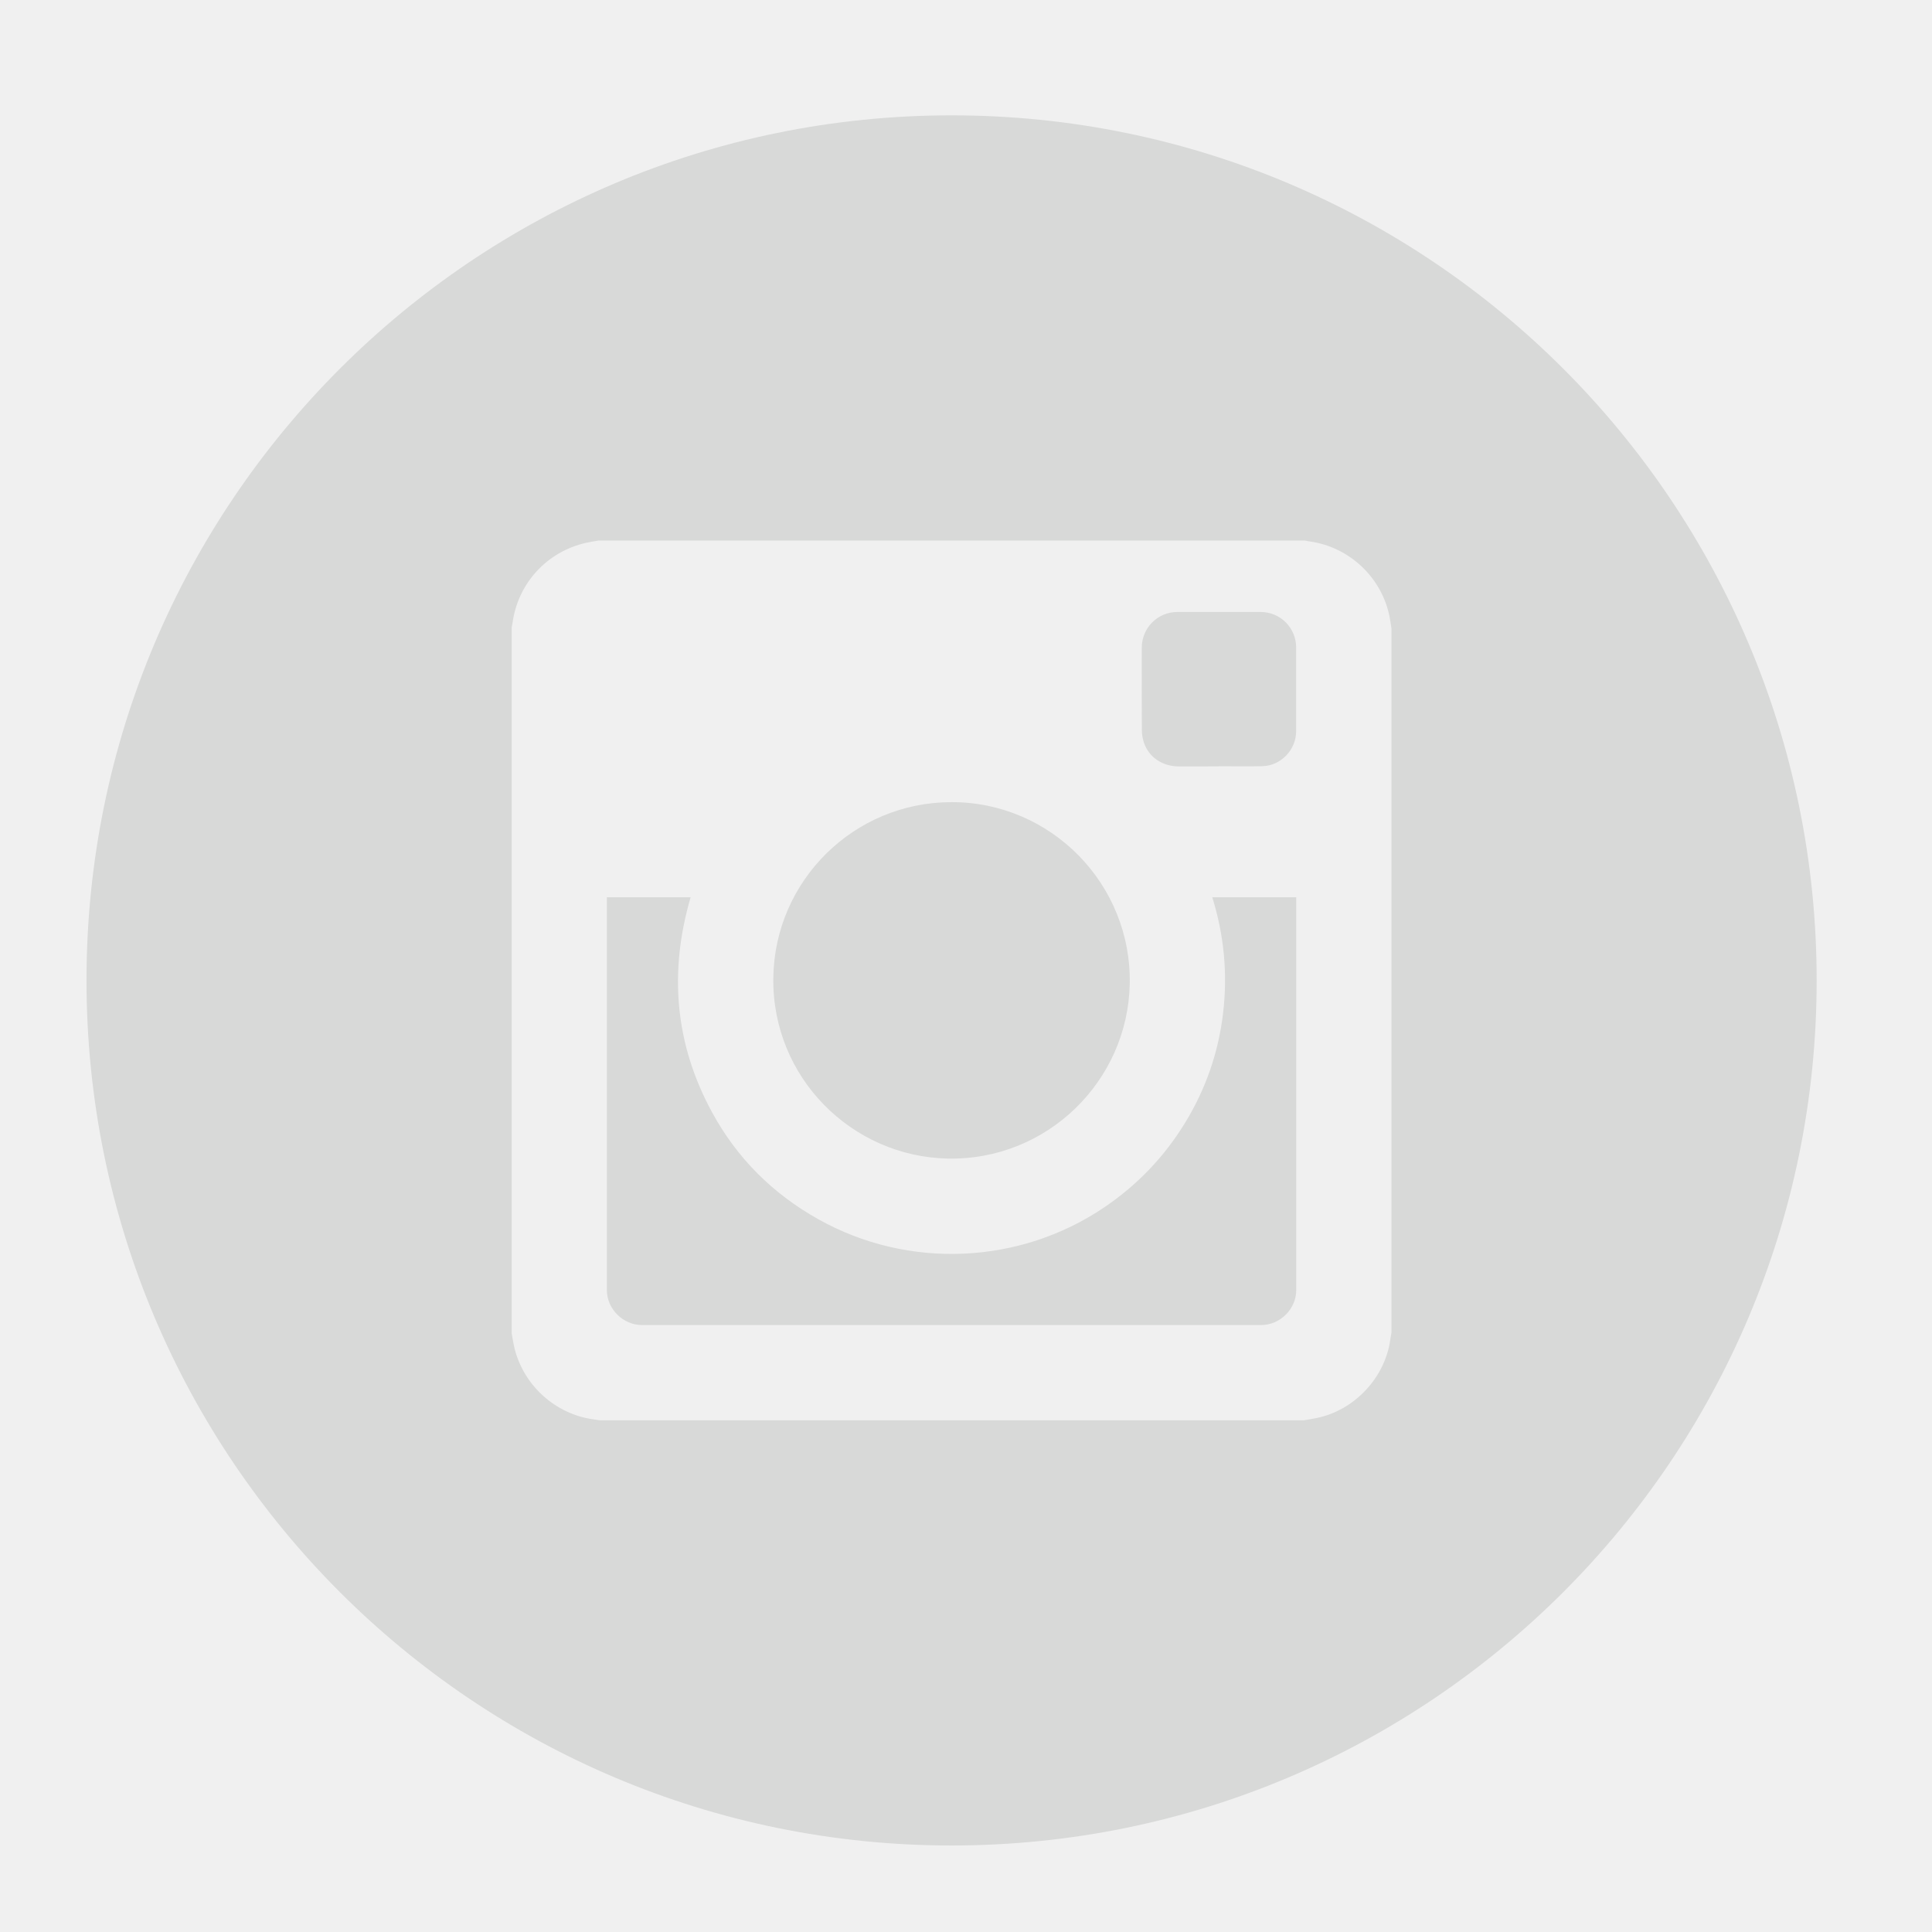
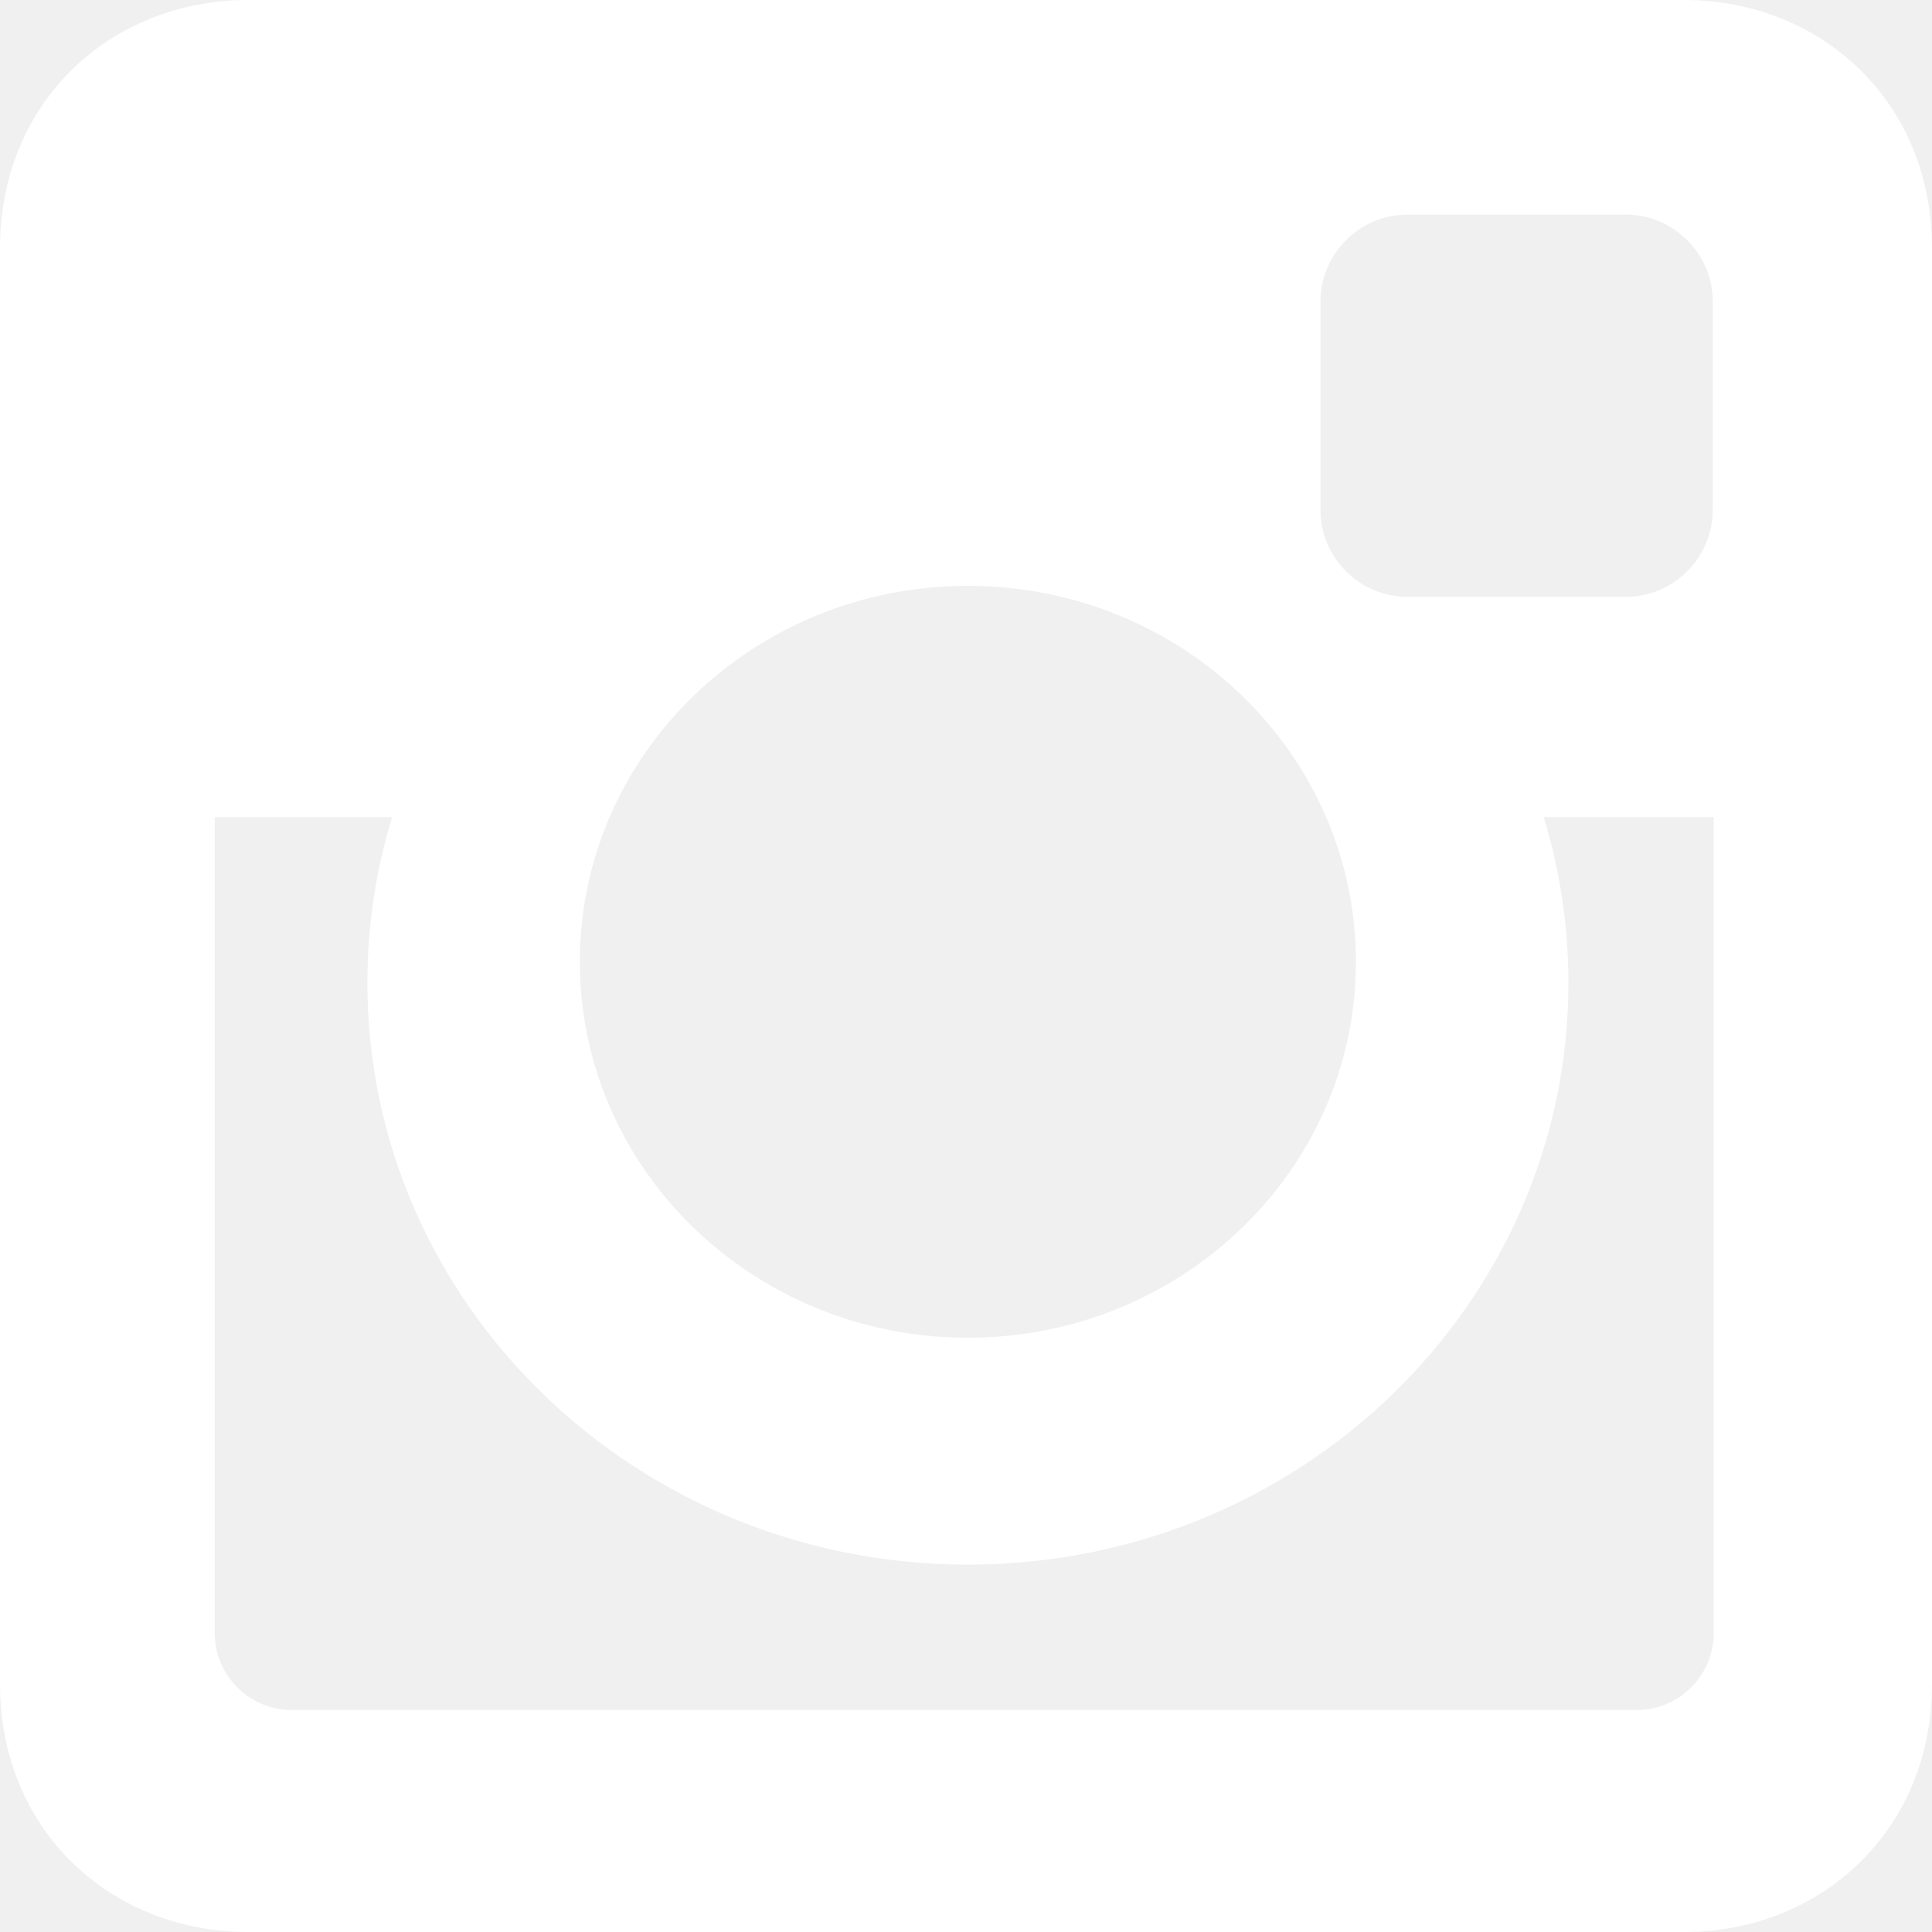
- <svg xmlns="http://www.w3.org/2000/svg" height="67" viewBox="0 0 67 67" width="67">
-   <path d="M42.27 26.578v-.006c.503 0 1.006.01 1.51-.002.645-.017 1.17-.57 1.17-1.217v-2.89c0-.69-.546-1.24-1.235-1.24-.96 0-1.922-.002-2.883 0-.688 0-1.236.55-1.236 1.242 0 .955-.004 1.91.003 2.865 0 .143.027.29.072.426.173.508.64.82 1.21.823l1.39-.002zM33 27.818c-3.384-.003-6.135 2.72-6.182 6.088-.05 3.46 2.72 6.2 6.04 6.272 3.454.074 6.248-2.686 6.32-6.043.076-3.46-2.716-6.32-6.178-6.318zm-11.954 3.298v13.627c0 .65.562 1.208 1.212 1.208 7.16.002 14.32.002 21.48 0 .655 0 1.214-.556 1.214-1.21V31.116H42.04c.41 1.313.537 2.65.376 4.014-.16 1.364-.6 2.632-1.316 3.804s-1.644 2.145-2.78 2.918c-2.943 2.006-6.82 2.182-9.945.428-1.58-.885-2.82-2.12-3.685-3.713-1.29-2.373-1.495-4.865-.74-7.45h-2.904zm24.16 18.14c.158-.027.317-.05.474-.084 1.246-.265 2.264-1.304 2.508-2.557.025-.137.045-.273.067-.41v-24.41c-.02-.134-.04-.27-.065-.402-.268-1.367-1.396-2.428-2.78-2.618-.058-.007-.113-.02-.17-.03H20.76c-.146.027-.295.047-.44.08-1.352.308-2.352 1.396-2.545 2.766-.008.058-.02.115-.03.172V46.24c.03.154.05.31.086.465.3 1.322 1.428 2.347 2.77 2.52.065.008.13.02.196.03h24.41zM33 64C16.432 64 3 50.57 3 34S16.432 4 33 4s30 13.43 30 30-13.432 30-30 30z" fill-rule="evenodd" clip-rule="evenodd" fill="#D8D9D8" />
+ <svg xmlns="http://www.w3.org/2000/svg" width="97.395" height="97.395" viewBox="0 0 97.395 97.395">
+   <path fill="#FFF" d="M12.5 0h72.394c6.875 0 12.5 5.09 12.5 12.5v72.395c0 7.41-5.625 12.5-12.5 12.5H12.5c-6.876 0-12.5-5.09-12.5-12.5V12.5C0 5.09 5.624 0 12.5 0zM70.95 10.82c-2.412 0-4.384 1.974-4.384 4.387v10.495c0 2.41 1.972 4.385 4.384 4.385h11.008c2.412 0 4.385-1.974 4.385-4.385V15.206c0-2.413-1.972-4.386-4.384-4.386H70.948zm15.44 30.368h-8.573c.812 2.648 1.25 5.453 1.25 8.355 0 16.2-13.556 29.332-30.274 29.332S18.52 65.743 18.52 49.543c0-2.904.438-5.708 1.25-8.355h-8.944V82.33c0 2.13 1.74 3.872 3.87 3.872h67.823c2.13 0 3.872-1.742 3.872-3.872V41.188h-.003zm-37.6-11.655c-10.802 0-19.56 8.484-19.56 18.952 0 10.47 8.758 18.953 19.56 18.953s19.563-8.484 19.563-18.953c0-10.467-8.757-18.952-19.56-18.952z" />
</svg>
